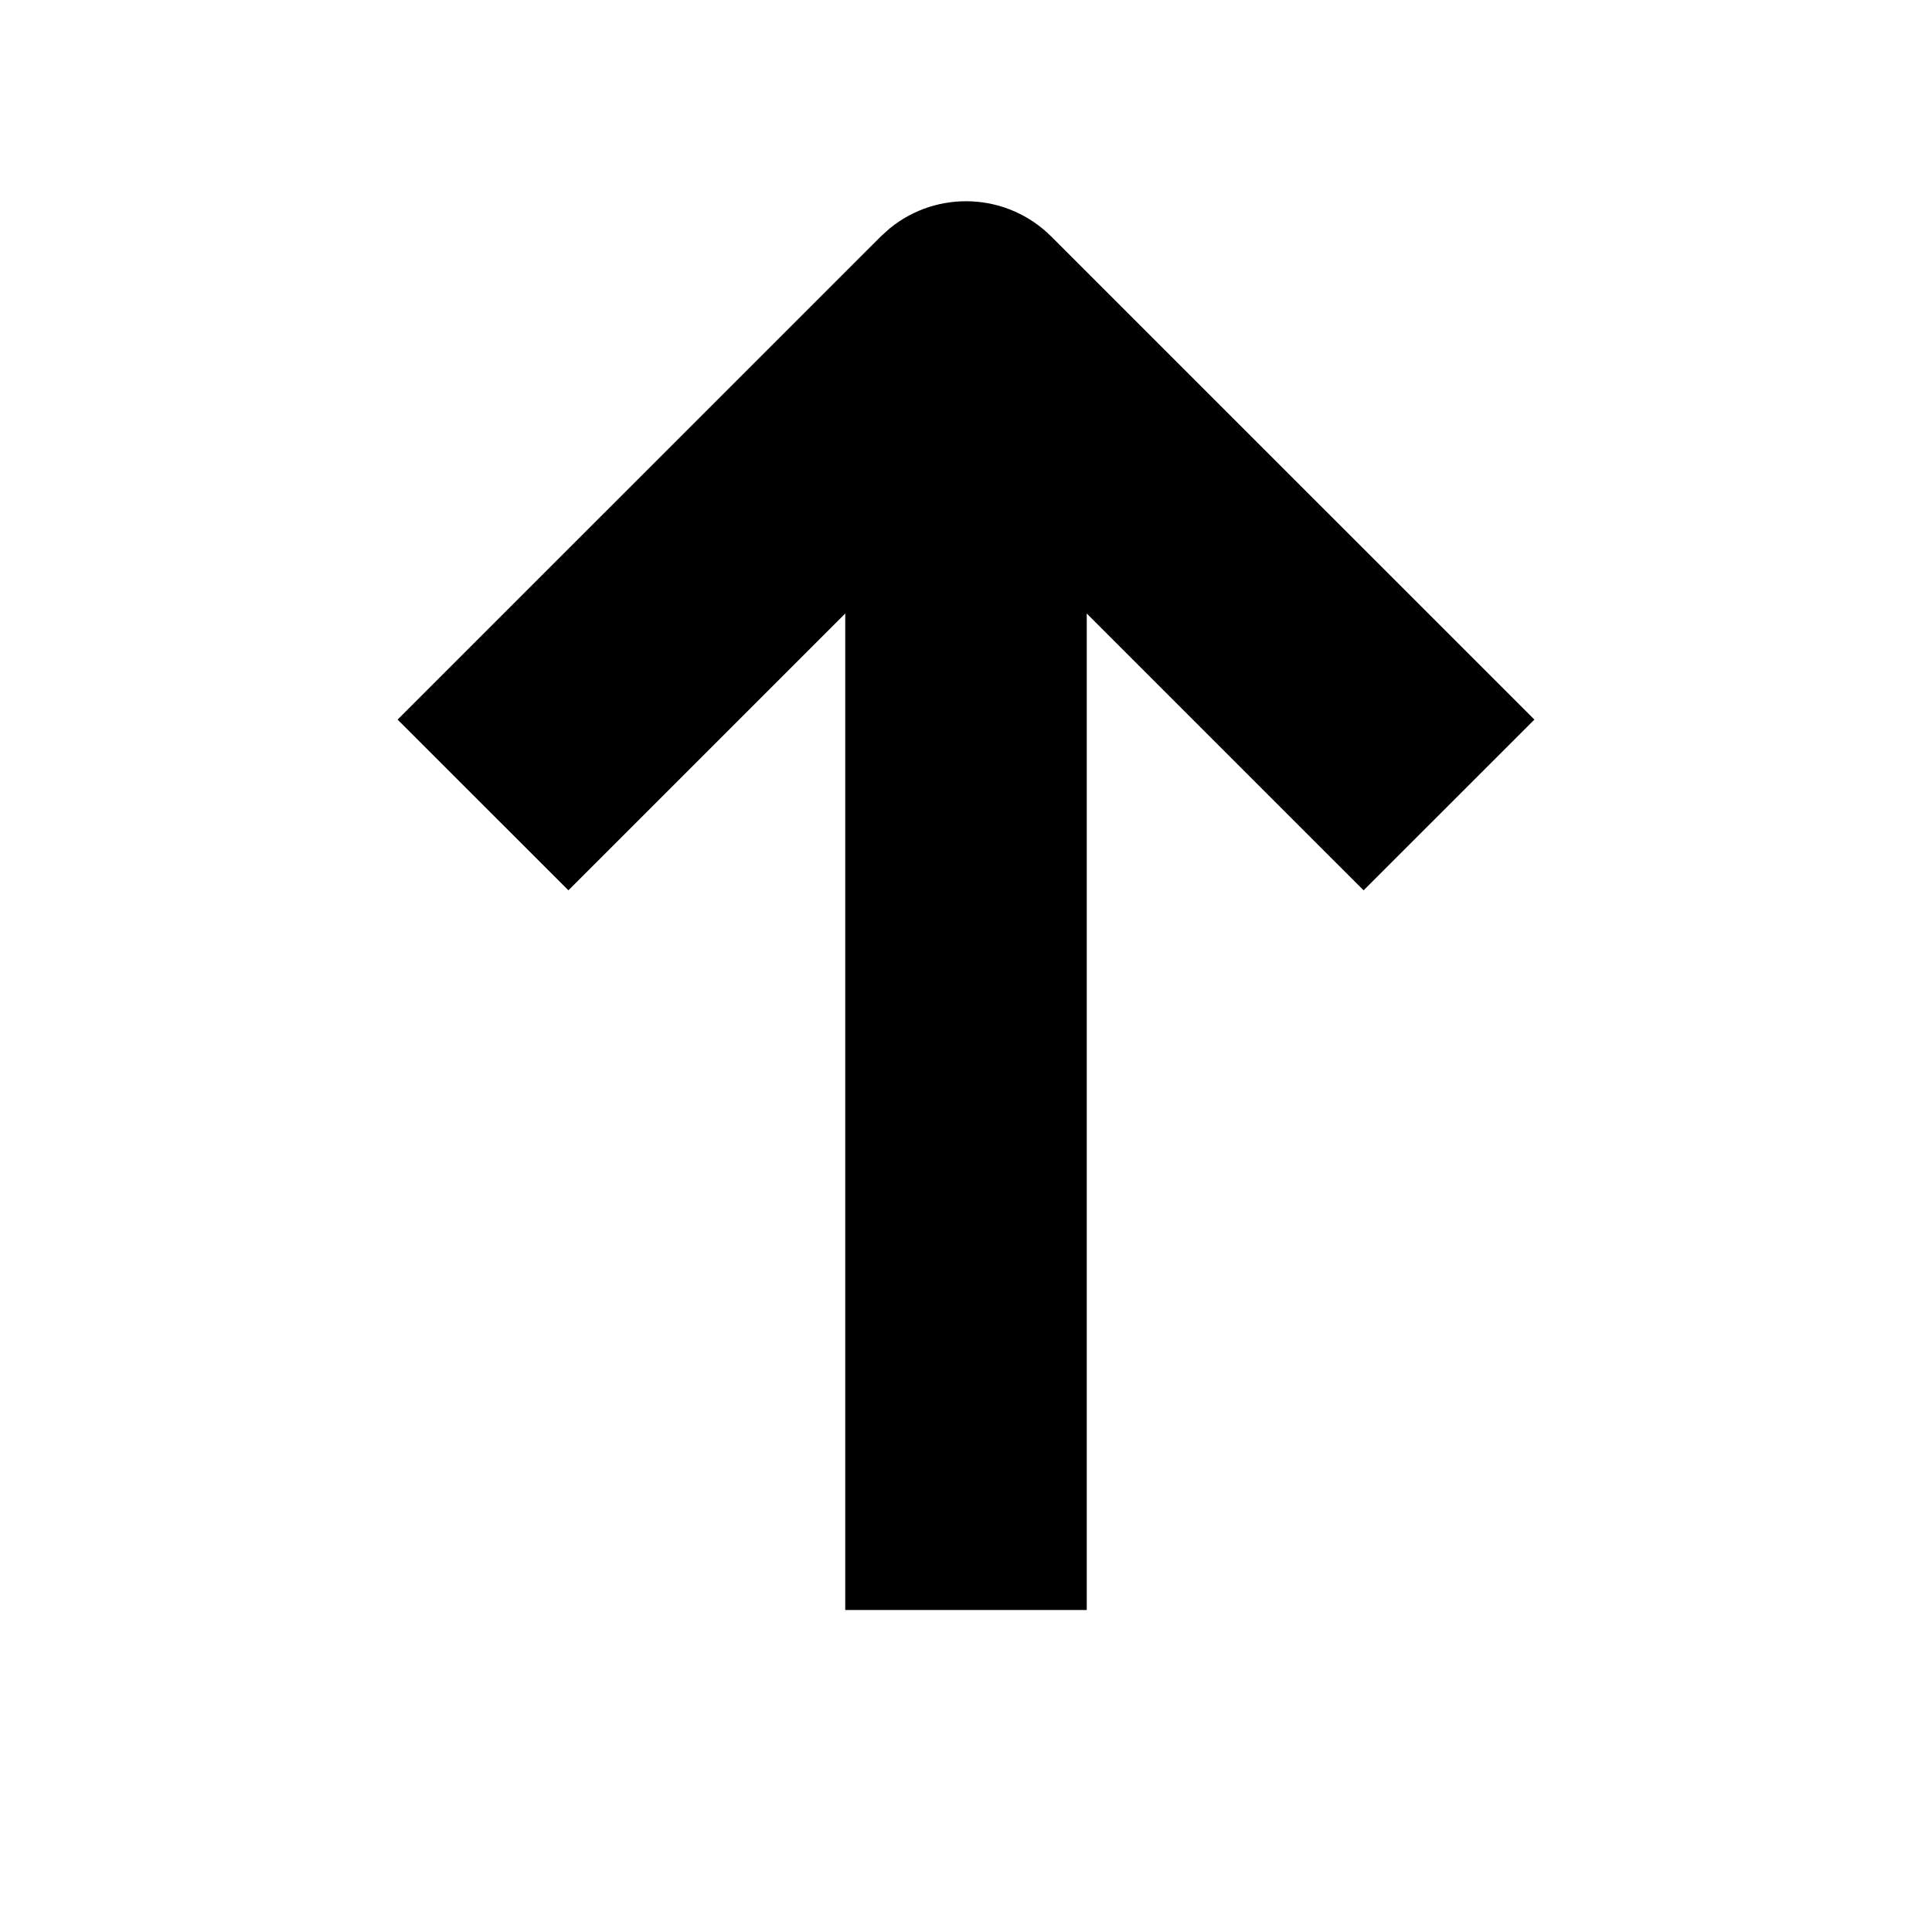
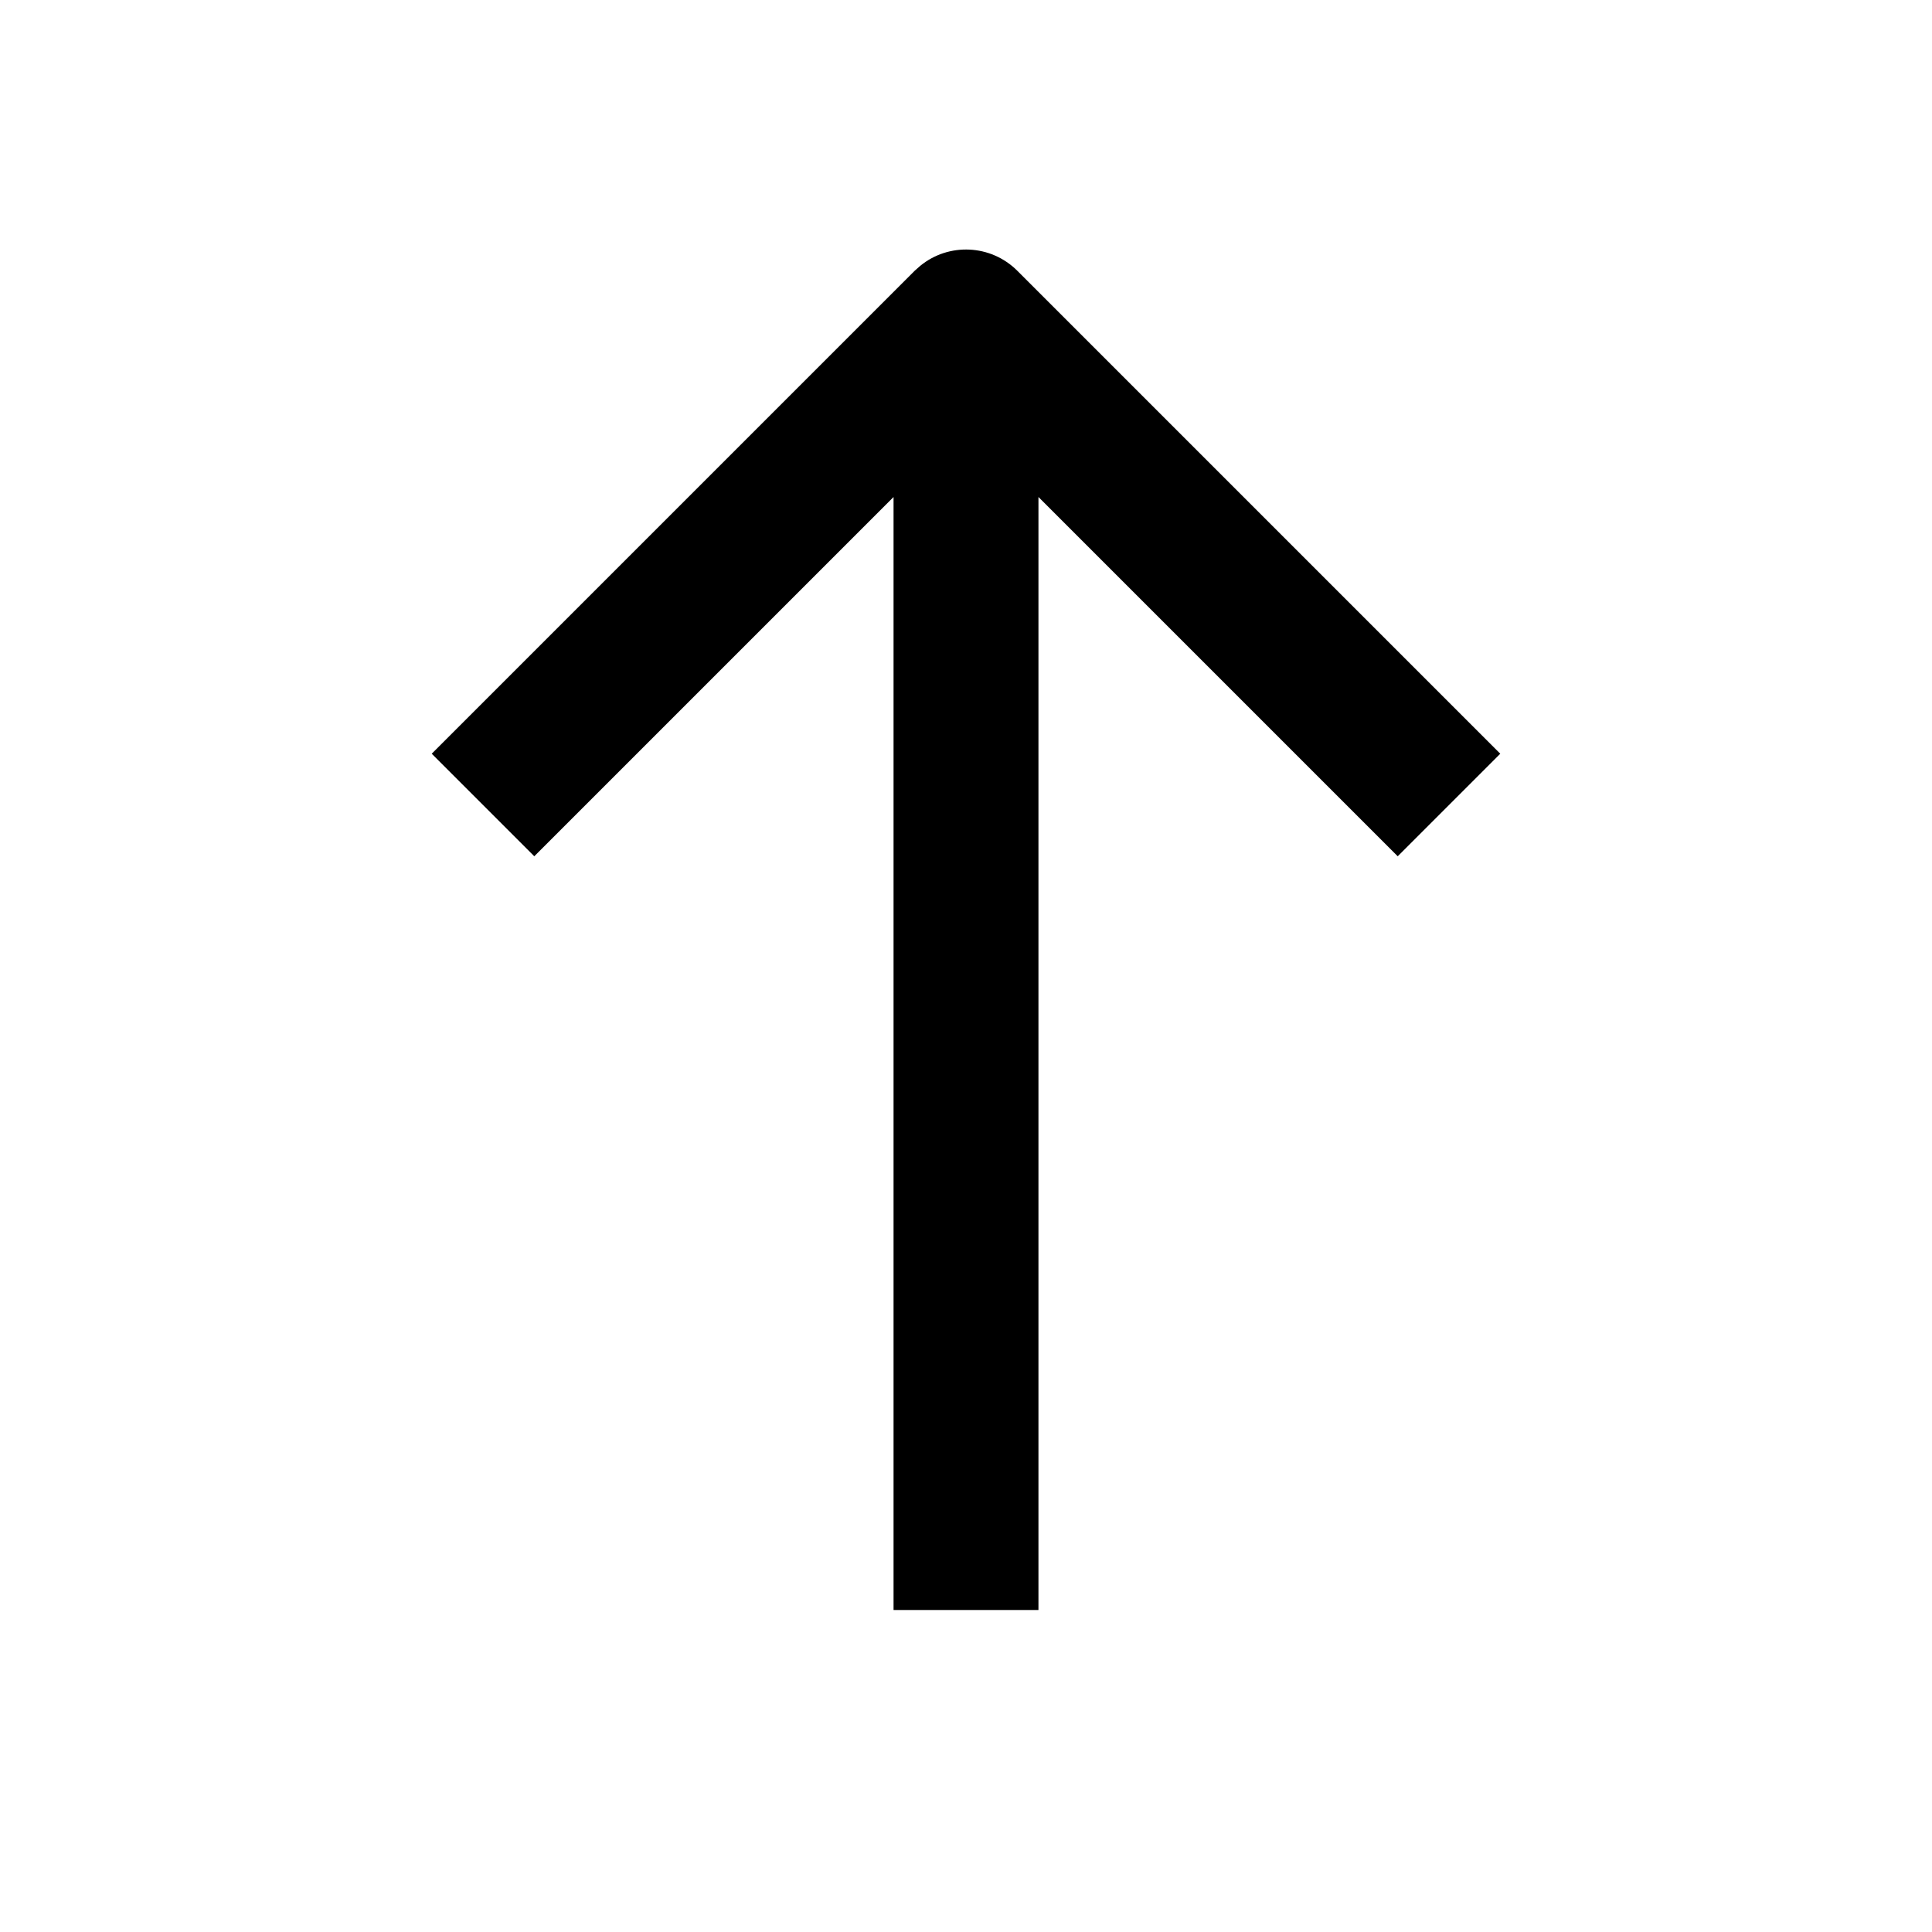
<svg xmlns="http://www.w3.org/2000/svg" width="24" height="24" viewBox="0 0 24 24" fill="none">
-   <path d="M11.054 2.836C11.643 2.356 12.511 2.39 13.06 2.939L19.061 8.939L16.939 11.06L13.5 7.621V20H10.5V7.621L7.061 11.06L4.939 8.939L10.94 2.939L11.054 2.836Z" fill="black" />
+   <path d="M11.432 3.302C11.785 3.013 12.307 3.034 12.637 3.363L18.637 9.363L17.363 10.637L12.9 6.174V20H11.1V6.174L6.637 10.637L5.363 9.363L11.363 3.363L11.432 3.302Z" fill="black" />
</svg>
